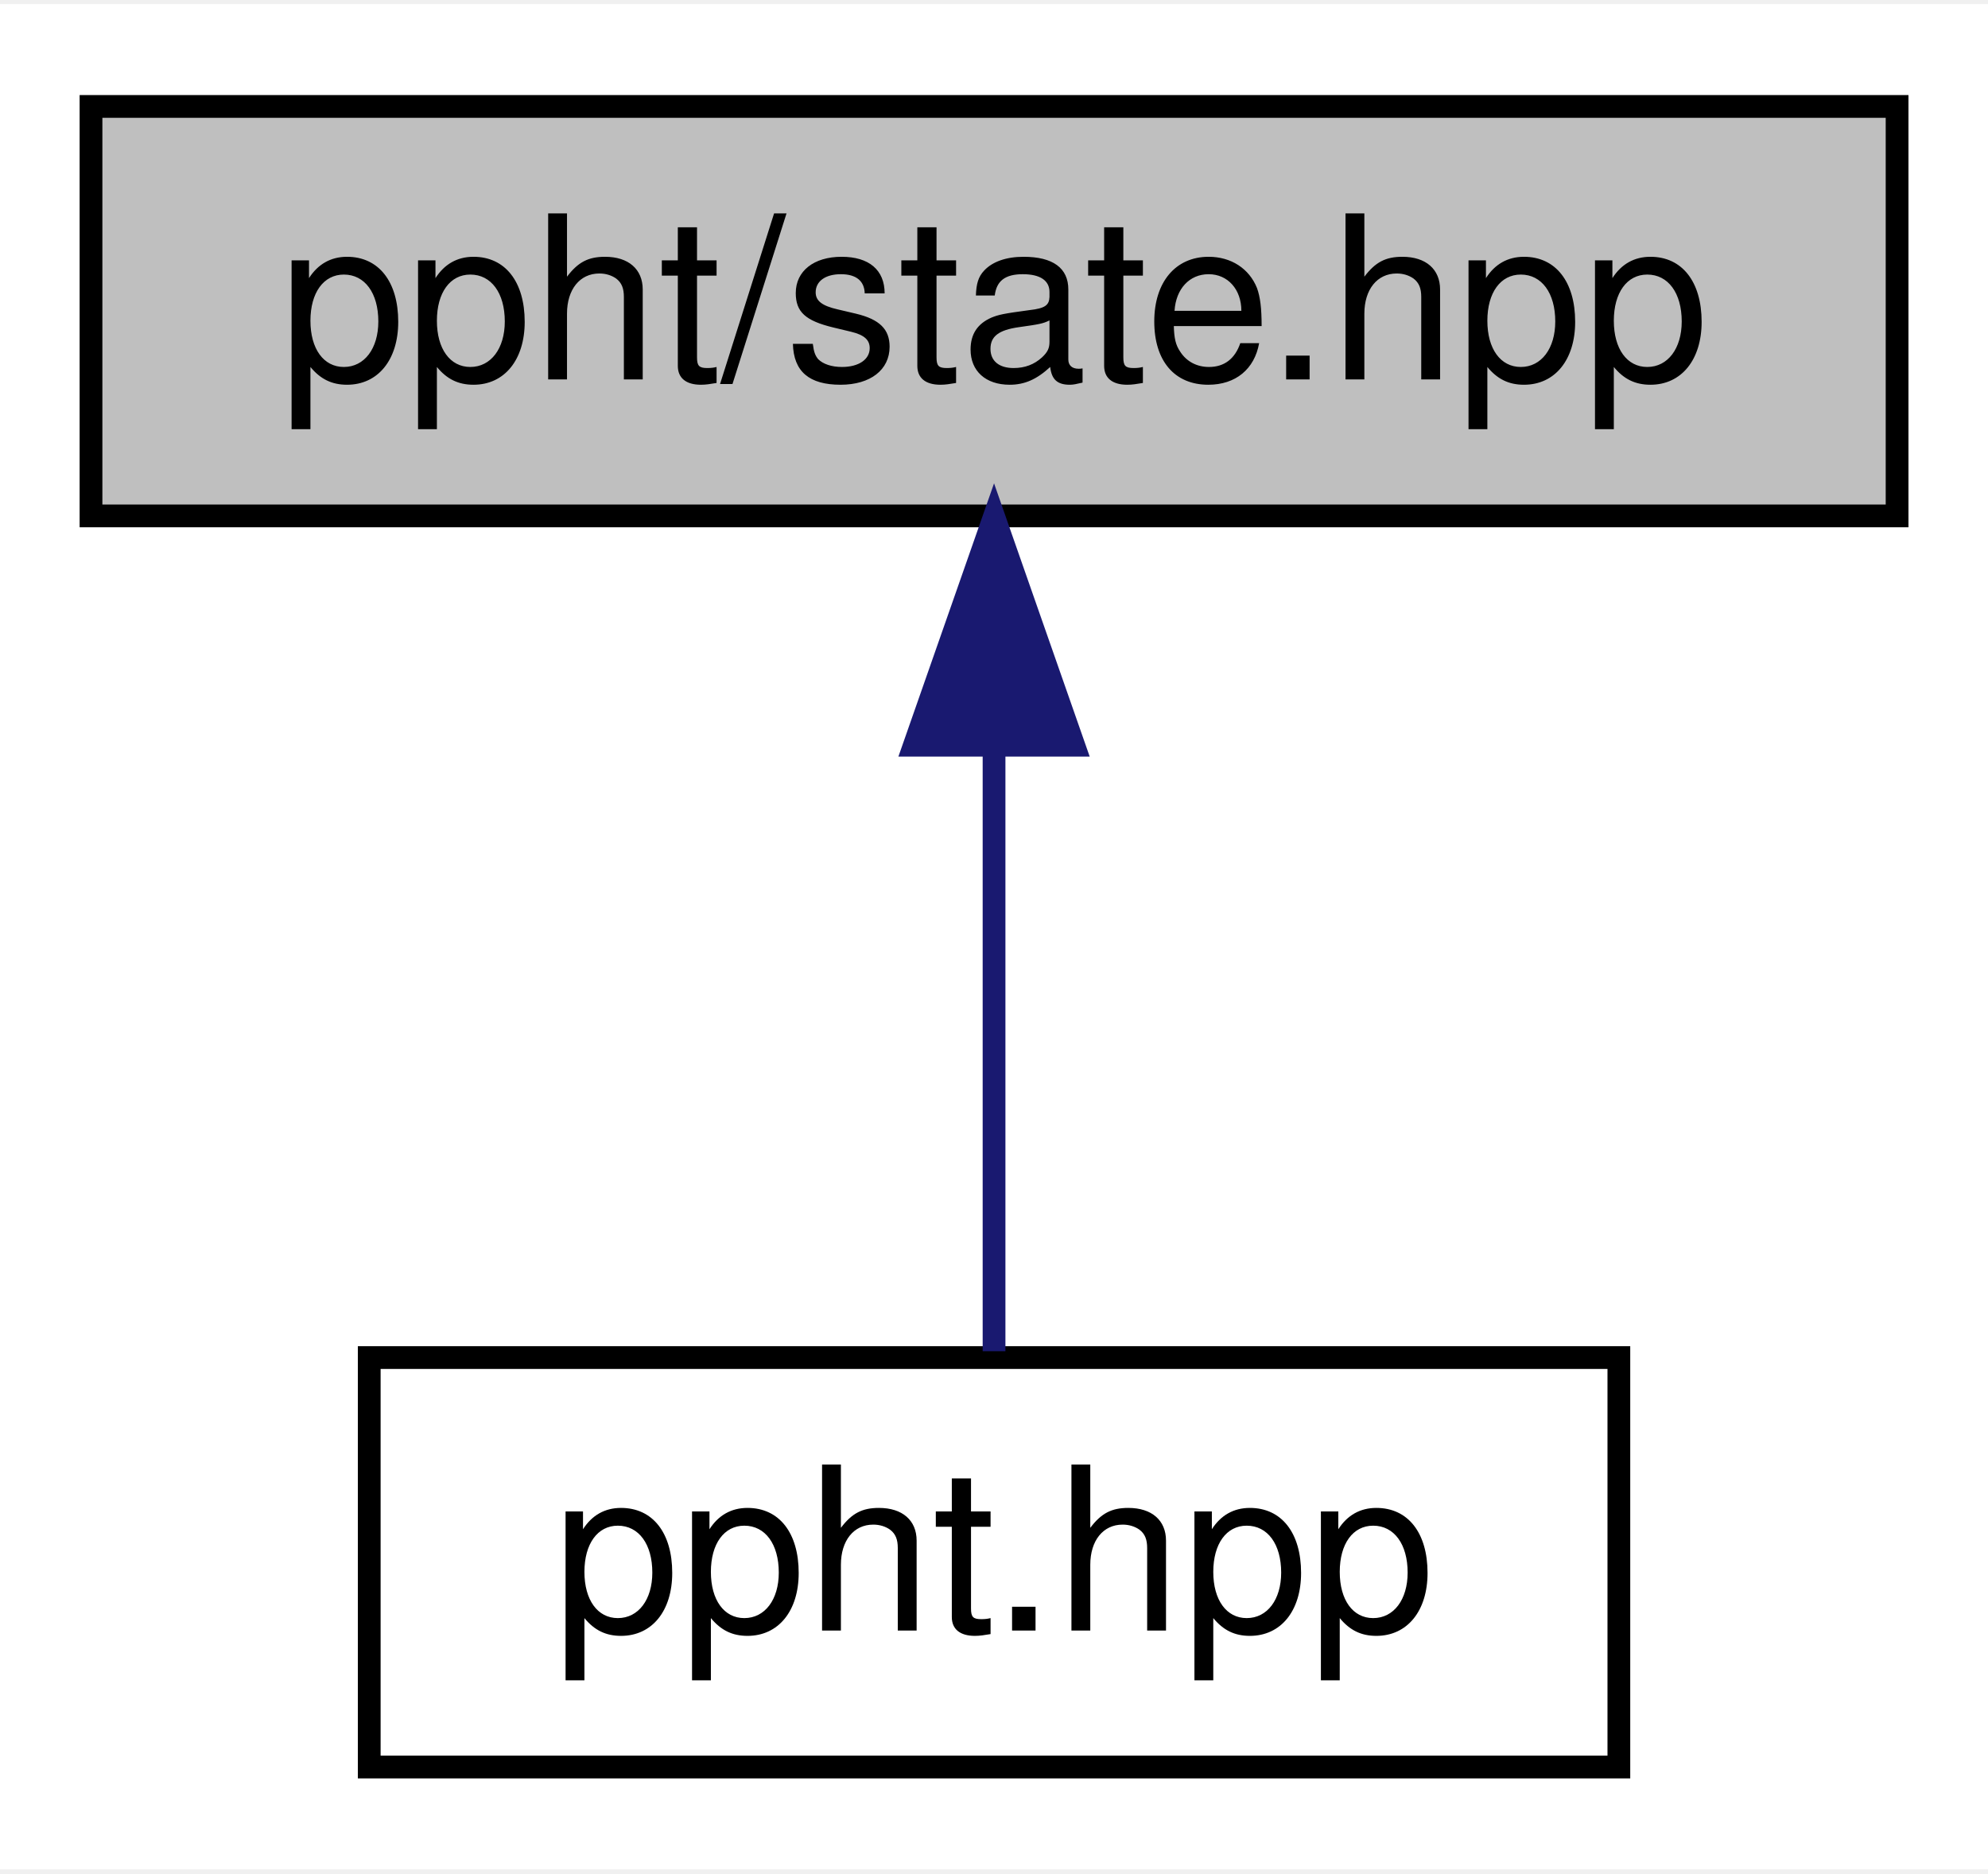
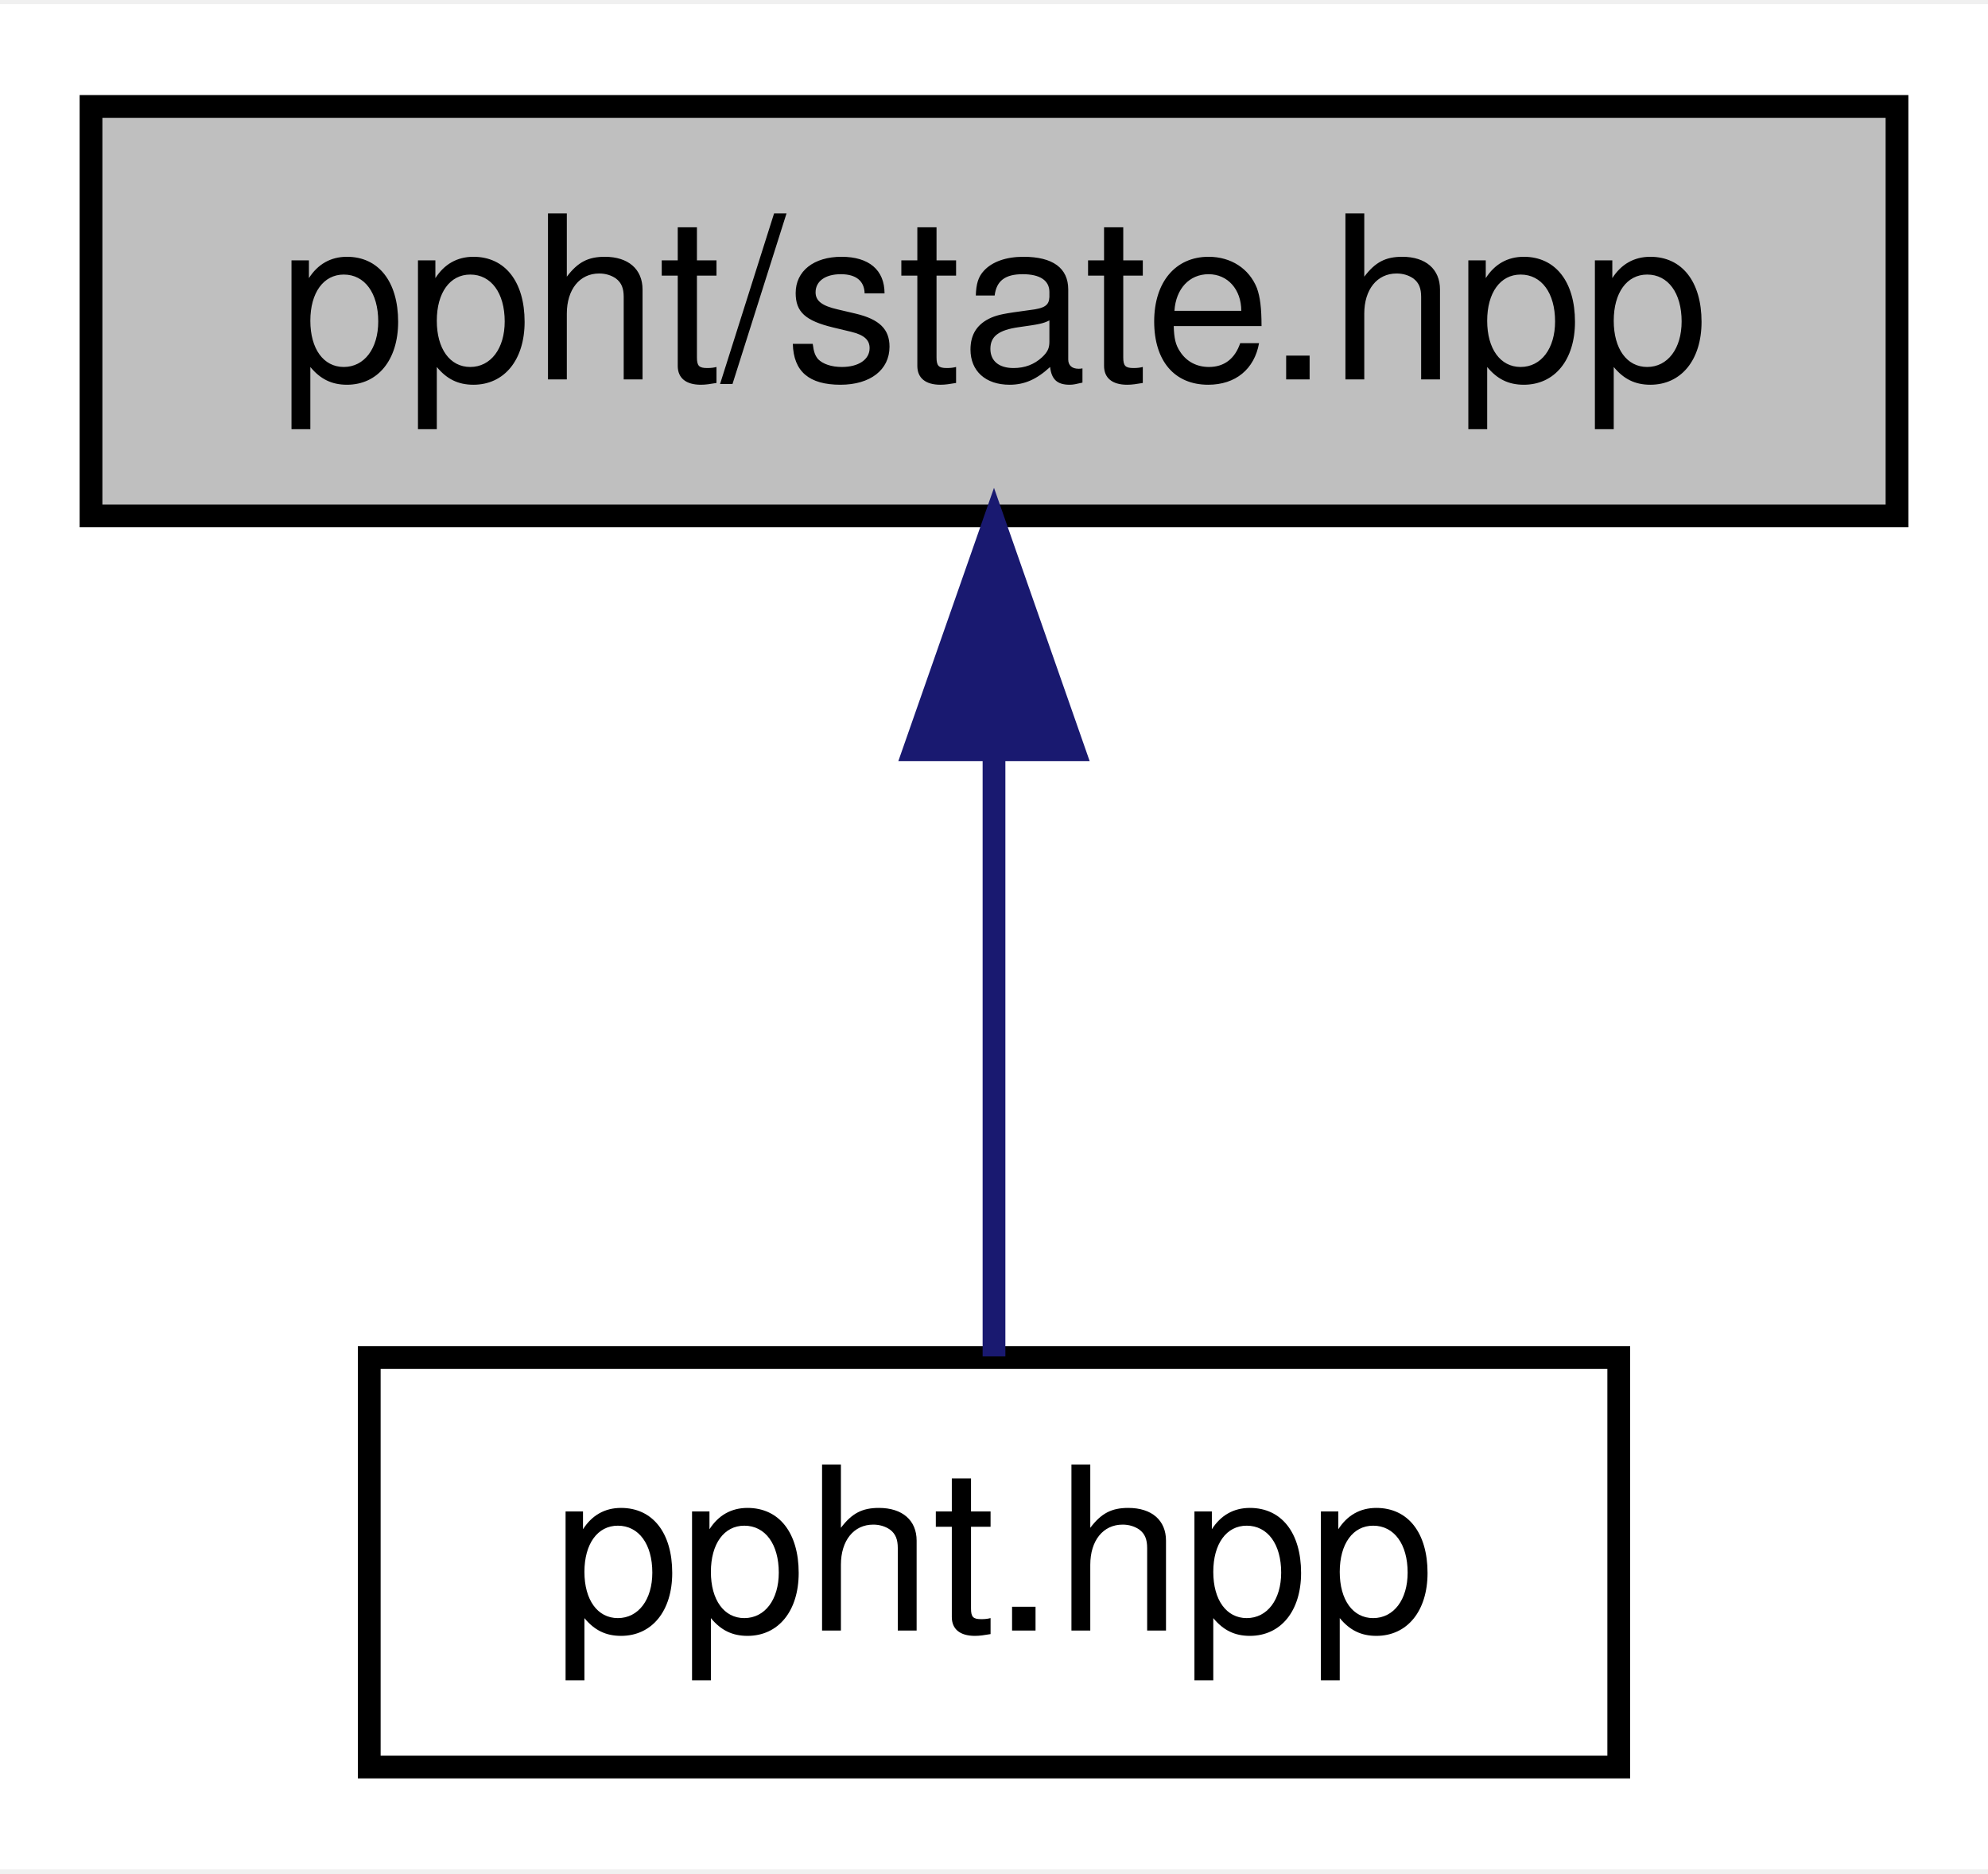
<svg xmlns="http://www.w3.org/2000/svg" xmlns:xlink="http://www.w3.org/1999/xlink" width="87pt" height="82pt" viewBox="0.00 0.00 87.38 82.00">
  <g id="graph0" class="graph" transform="scale(1 1) rotate(0) translate(4 78)">
-     <polygon fill="#ffffff" stroke="transparent" points="-4,4 -4,-78 83.384,-78 83.384,4 -4,4" />
+     <polygon fill="white" stroke="transparent" points="-4,4 -4,-78 83.38,-78 83.38,4 -4,4" />
    <g id="node1" class="node">
-       <polygon fill="#bfbfbf" stroke="#000000" points="0,-55.5 0,-73.5 79.384,-73.5 79.384,-55.5 0,-55.5" />
-       <text text-anchor="middle" x="39.692" y="-61.5" font-family="Helvetica,sans-Serif" font-size="10.00" fill="#000000">ppht/state.hpp</text>
+       <g id="a_node1">
+         <a xlink:title=" ">
+           <polygon fill="#bfbfbf" stroke="black" points="0,-55.5 0,-73.5 79.38,-73.5 79.38,-55.5 0,-55.5" />
+           <text text-anchor="middle" x="39.69" y="-61.5" font-family="Helvetica,sans-Serif" font-size="10.00">ppht/state.hpp</text>
+         </a>
+       </g>
    </g>
    <g id="node2" class="node">
      <g id="a_node2">
-         <a xlink:href="ppht_8hpp.html" target="_top" xlink:title="ppht.hpp">
-           <polygon fill="#ffffff" stroke="#000000" points="12.229,-.5 12.229,-18.5 67.155,-18.5 67.155,-.5 12.229,-.5" />
-           <text text-anchor="middle" x="39.692" y="-6.5" font-family="Helvetica,sans-Serif" font-size="10.00" fill="#000000">ppht.hpp</text>
+         <a xlink:href="ppht_8hpp.html" target="_top" xlink:title=" ">
+           <polygon fill="white" stroke="black" points="12.23,-0.5 12.23,-18.5 67.15,-18.5 67.15,-0.5 12.23,-0.5" />
+           <text text-anchor="middle" x="39.69" y="-6.5" font-family="Helvetica,sans-Serif" font-size="10.00">ppht.hpp</text>
        </a>
      </g>
    </g>
    <g id="edge1" class="edge">
-       <path fill="none" stroke="#191970" d="M39.692,-45.383C39.692,-36.374 39.692,-26.037 39.692,-18.779" />
-       <polygon fill="#191970" stroke="#191970" points="36.192,-45.418 39.692,-55.418 43.192,-45.418 36.192,-45.418" />
+       <path fill="none" stroke="midnightblue" d="M39.69,-45.17C39.69,-36.09 39.69,-25.59 39.69,-18.55" />
+       <polygon fill="midnightblue" stroke="midnightblue" points="36.19,-45.22 39.69,-55.22 43.19,-45.22 36.19,-45.22" />
    </g>
  </g>
</svg>
